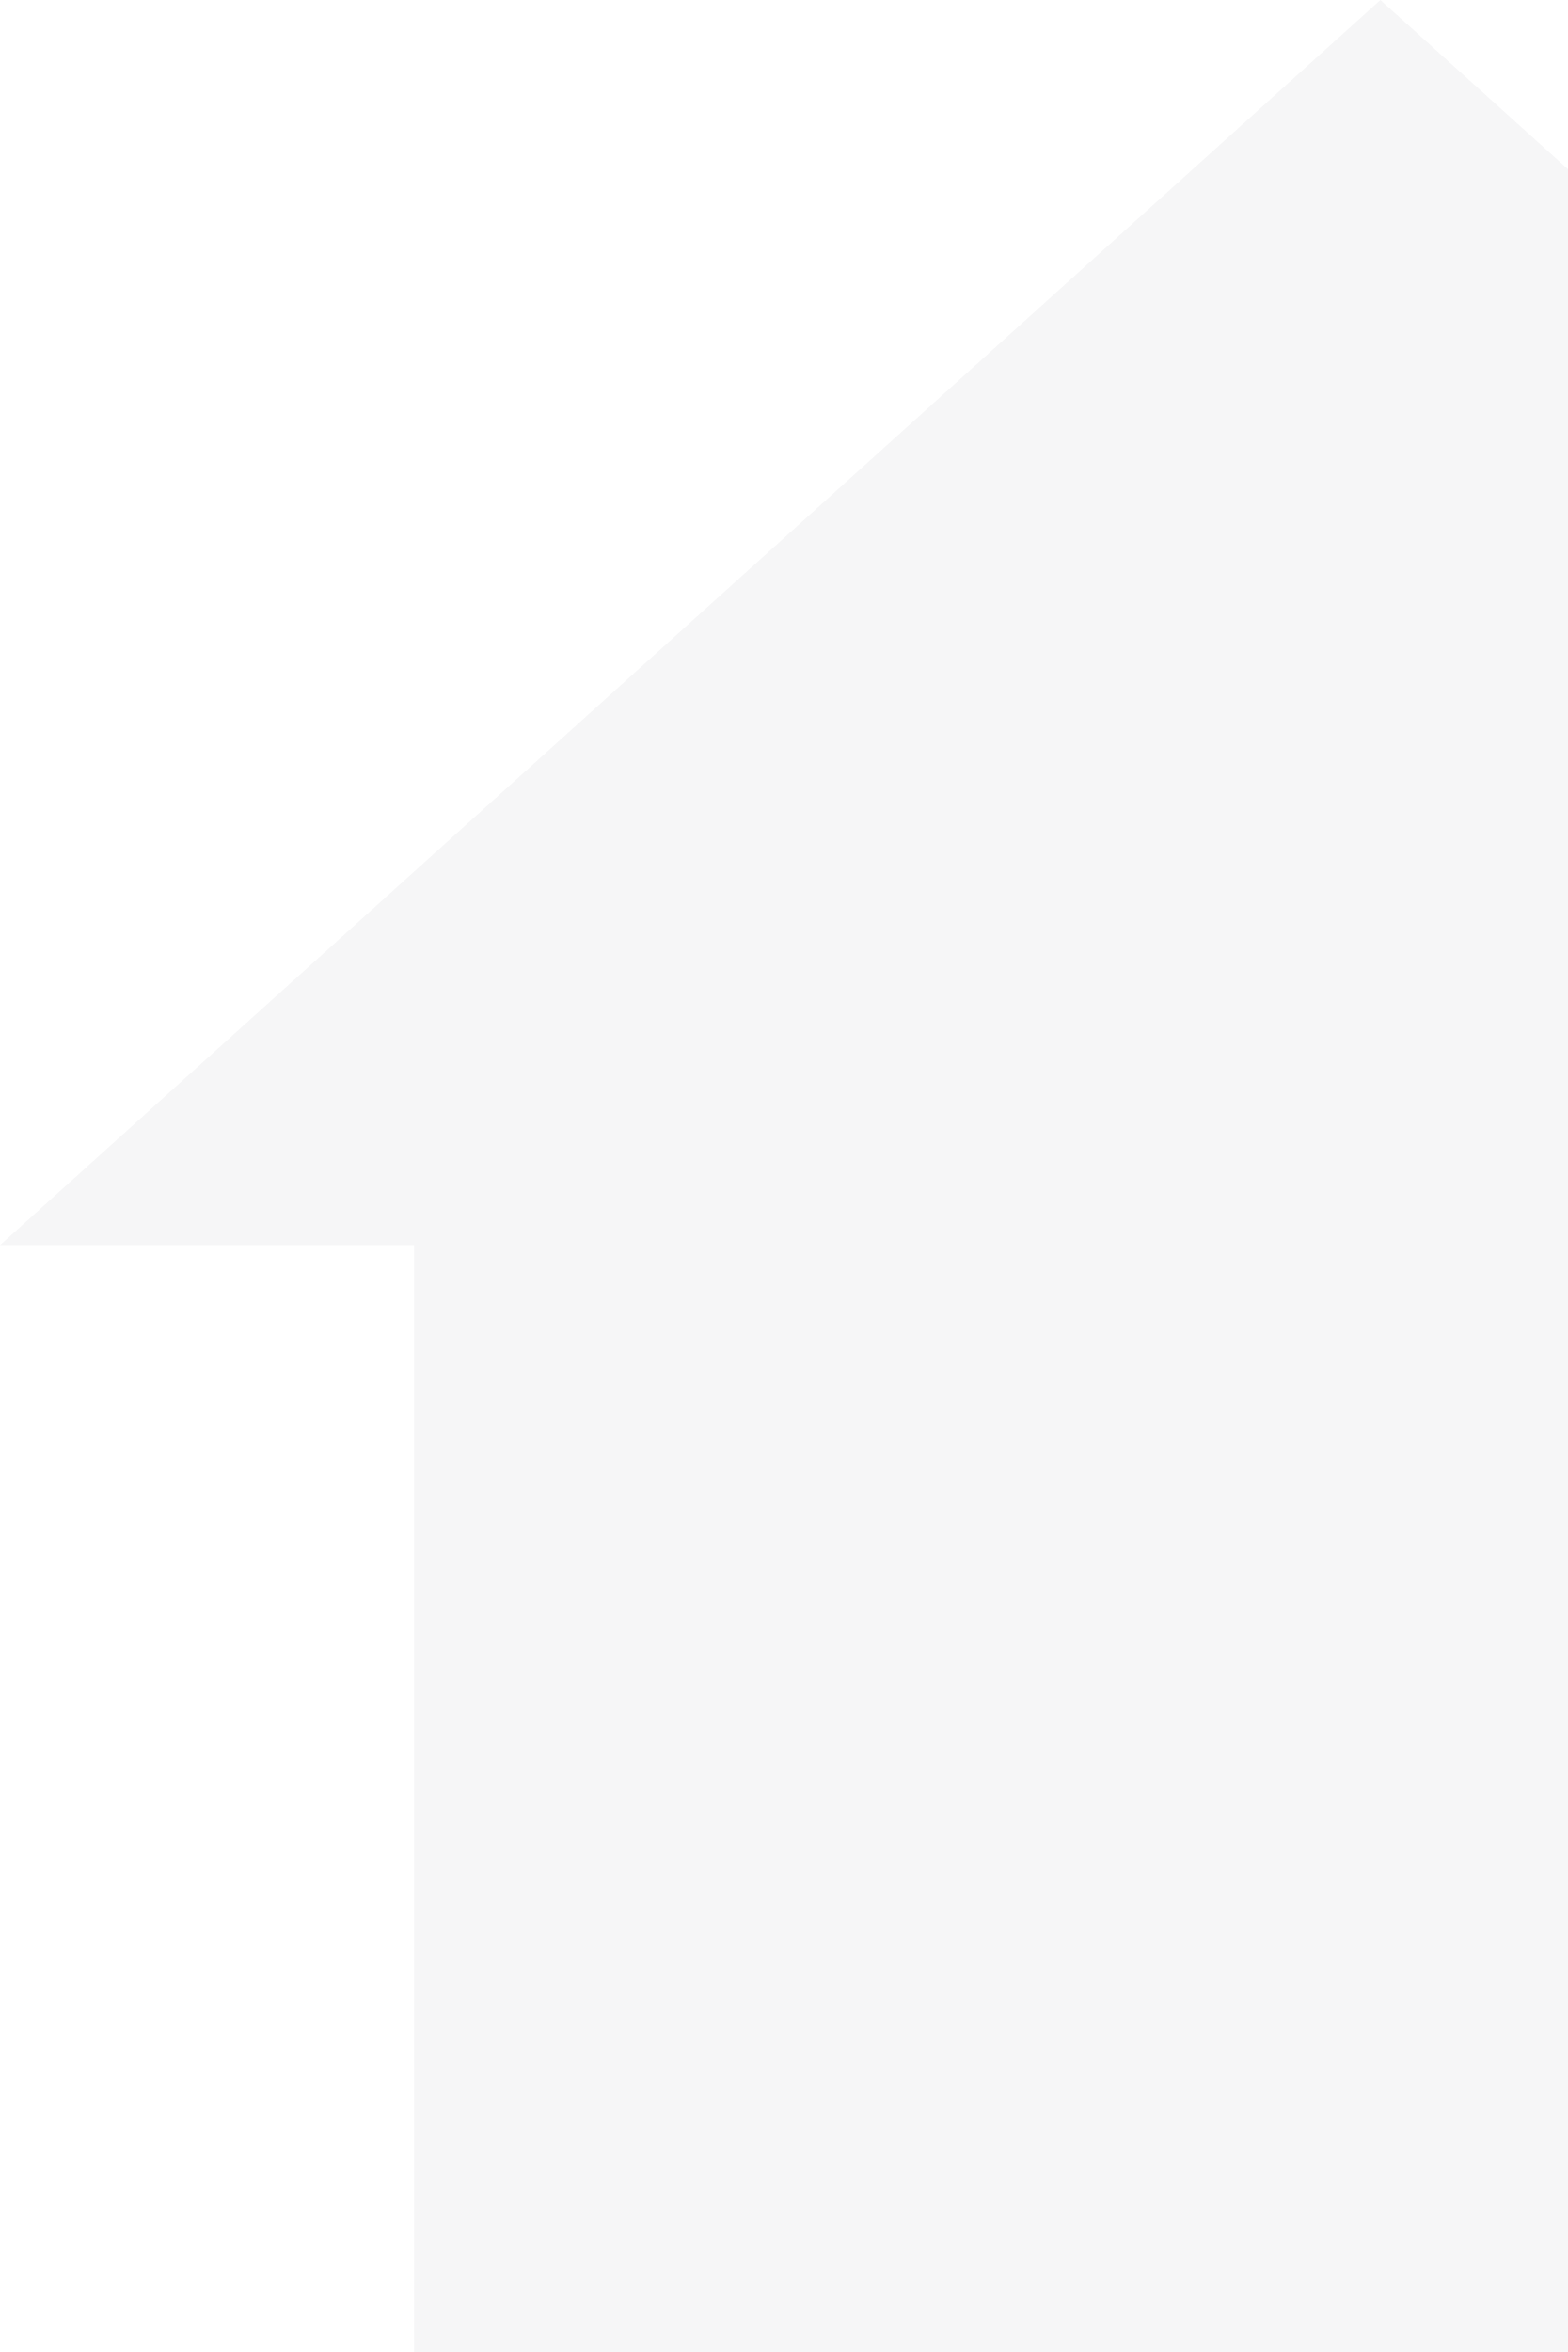
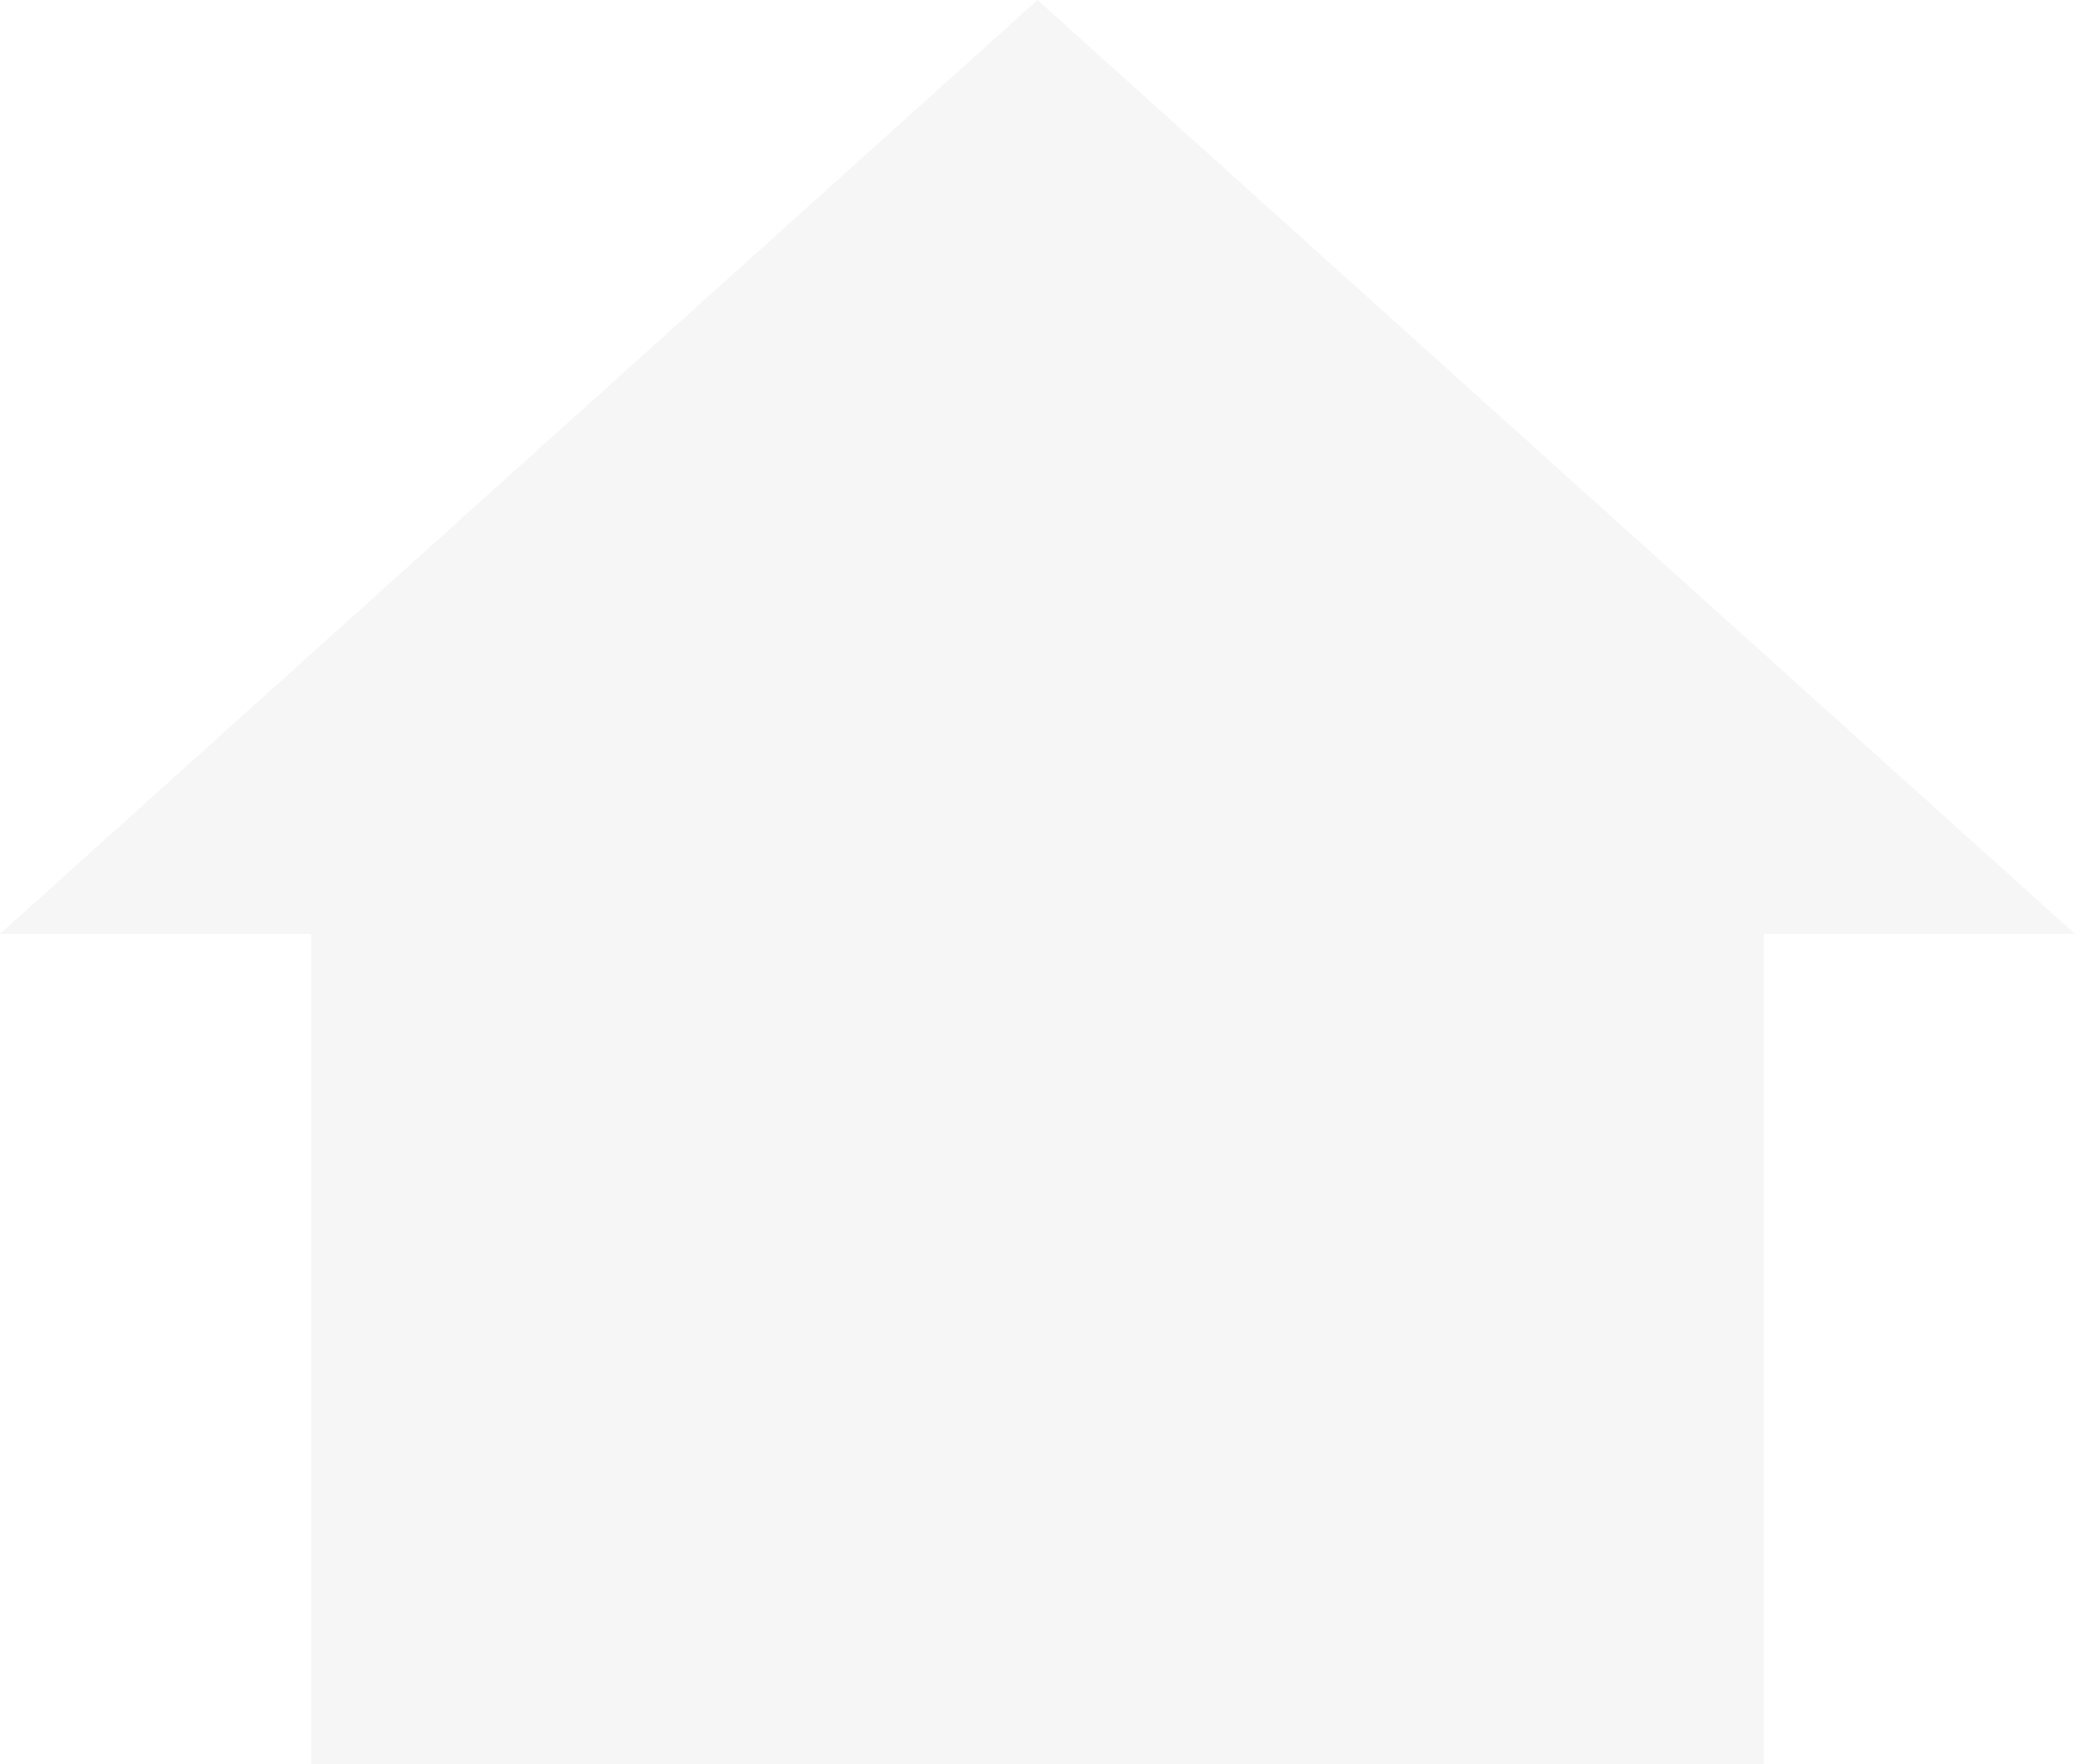
- <svg xmlns="http://www.w3.org/2000/svg" width="272" height="408" viewBox="0 0 272 408" fill="none">
-   <path d="M191.6 408H287.4H407.15V216H479L239.5 0L0 216H71.85C71.85 290.981 71.85 333.019 71.85 408C118.615 408 144.835 408 191.6 408Z" fill="#A0A0B2" fill-opacity="0.1" />
+ <svg xmlns="http://www.w3.org/2000/svg" width="480" height="408" viewBox="0 0 480 408" fill="none">
+   <path d="M192 408H288H408V216H480L240 0L0 216H72C72 290.981 72 333.019 72 408C118.863 408 145.137 408 192 408Z" fill="#A0A0B2" fill-opacity="0.1" />
</svg>
